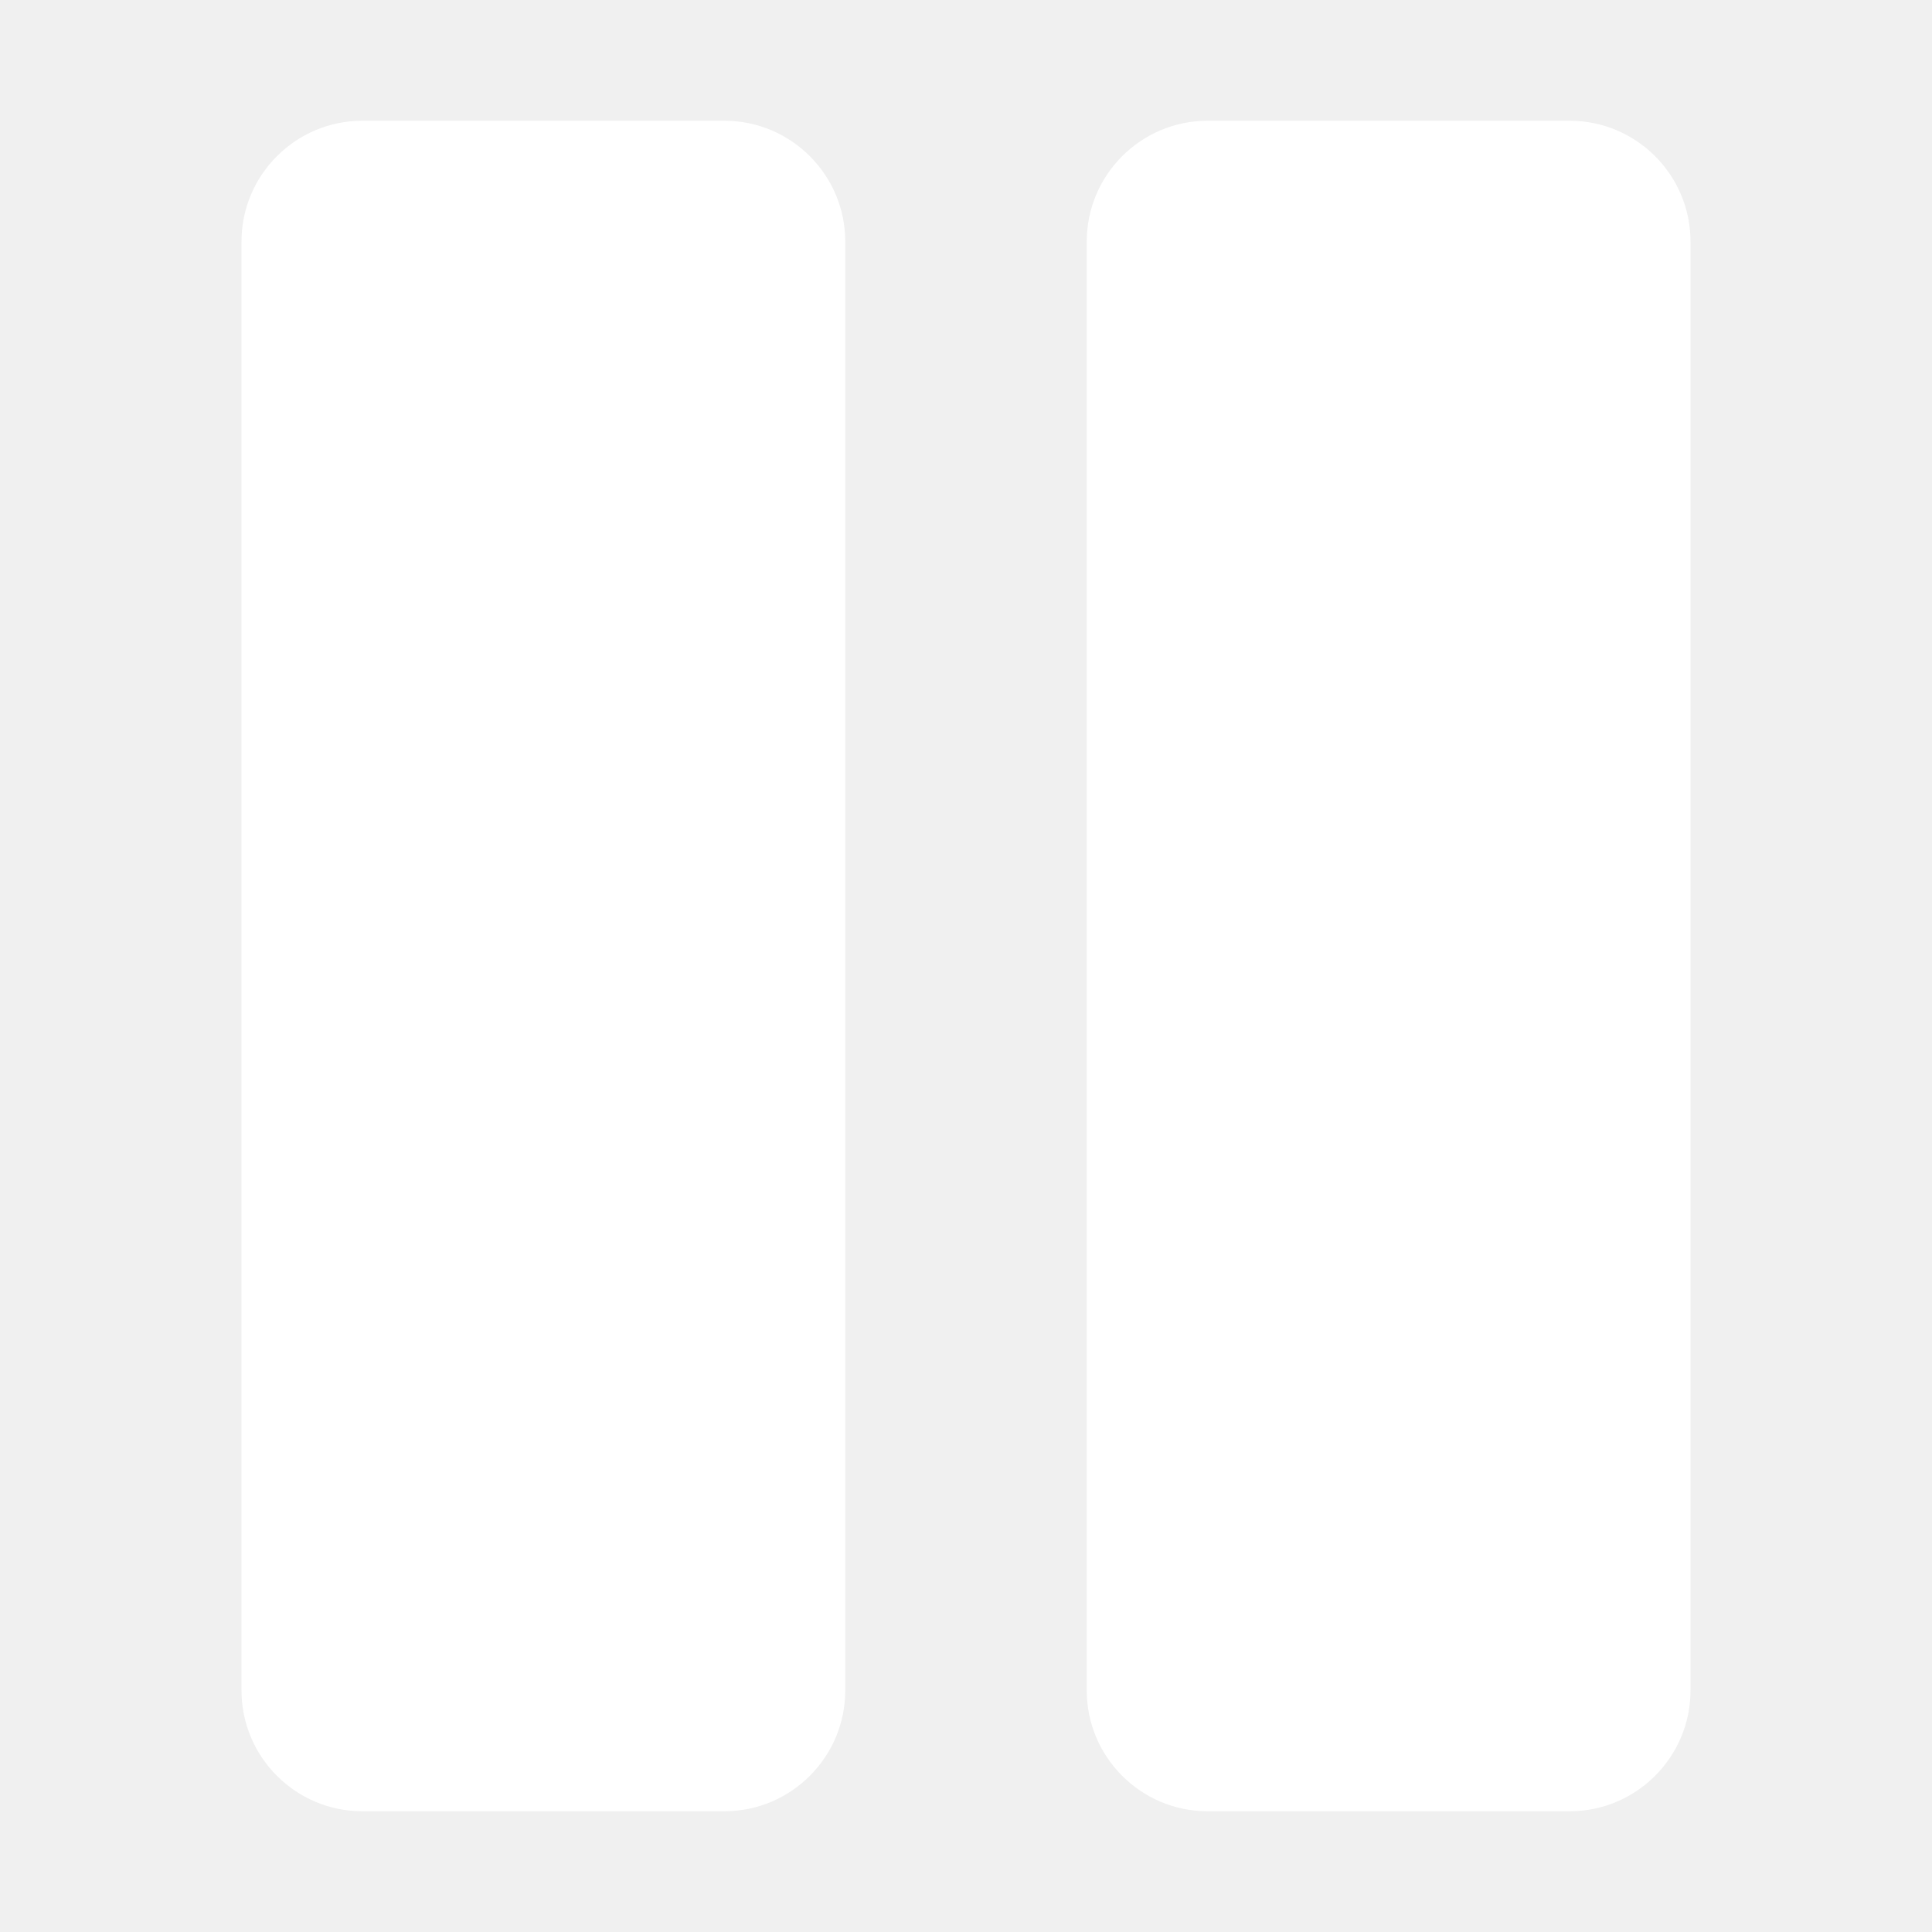
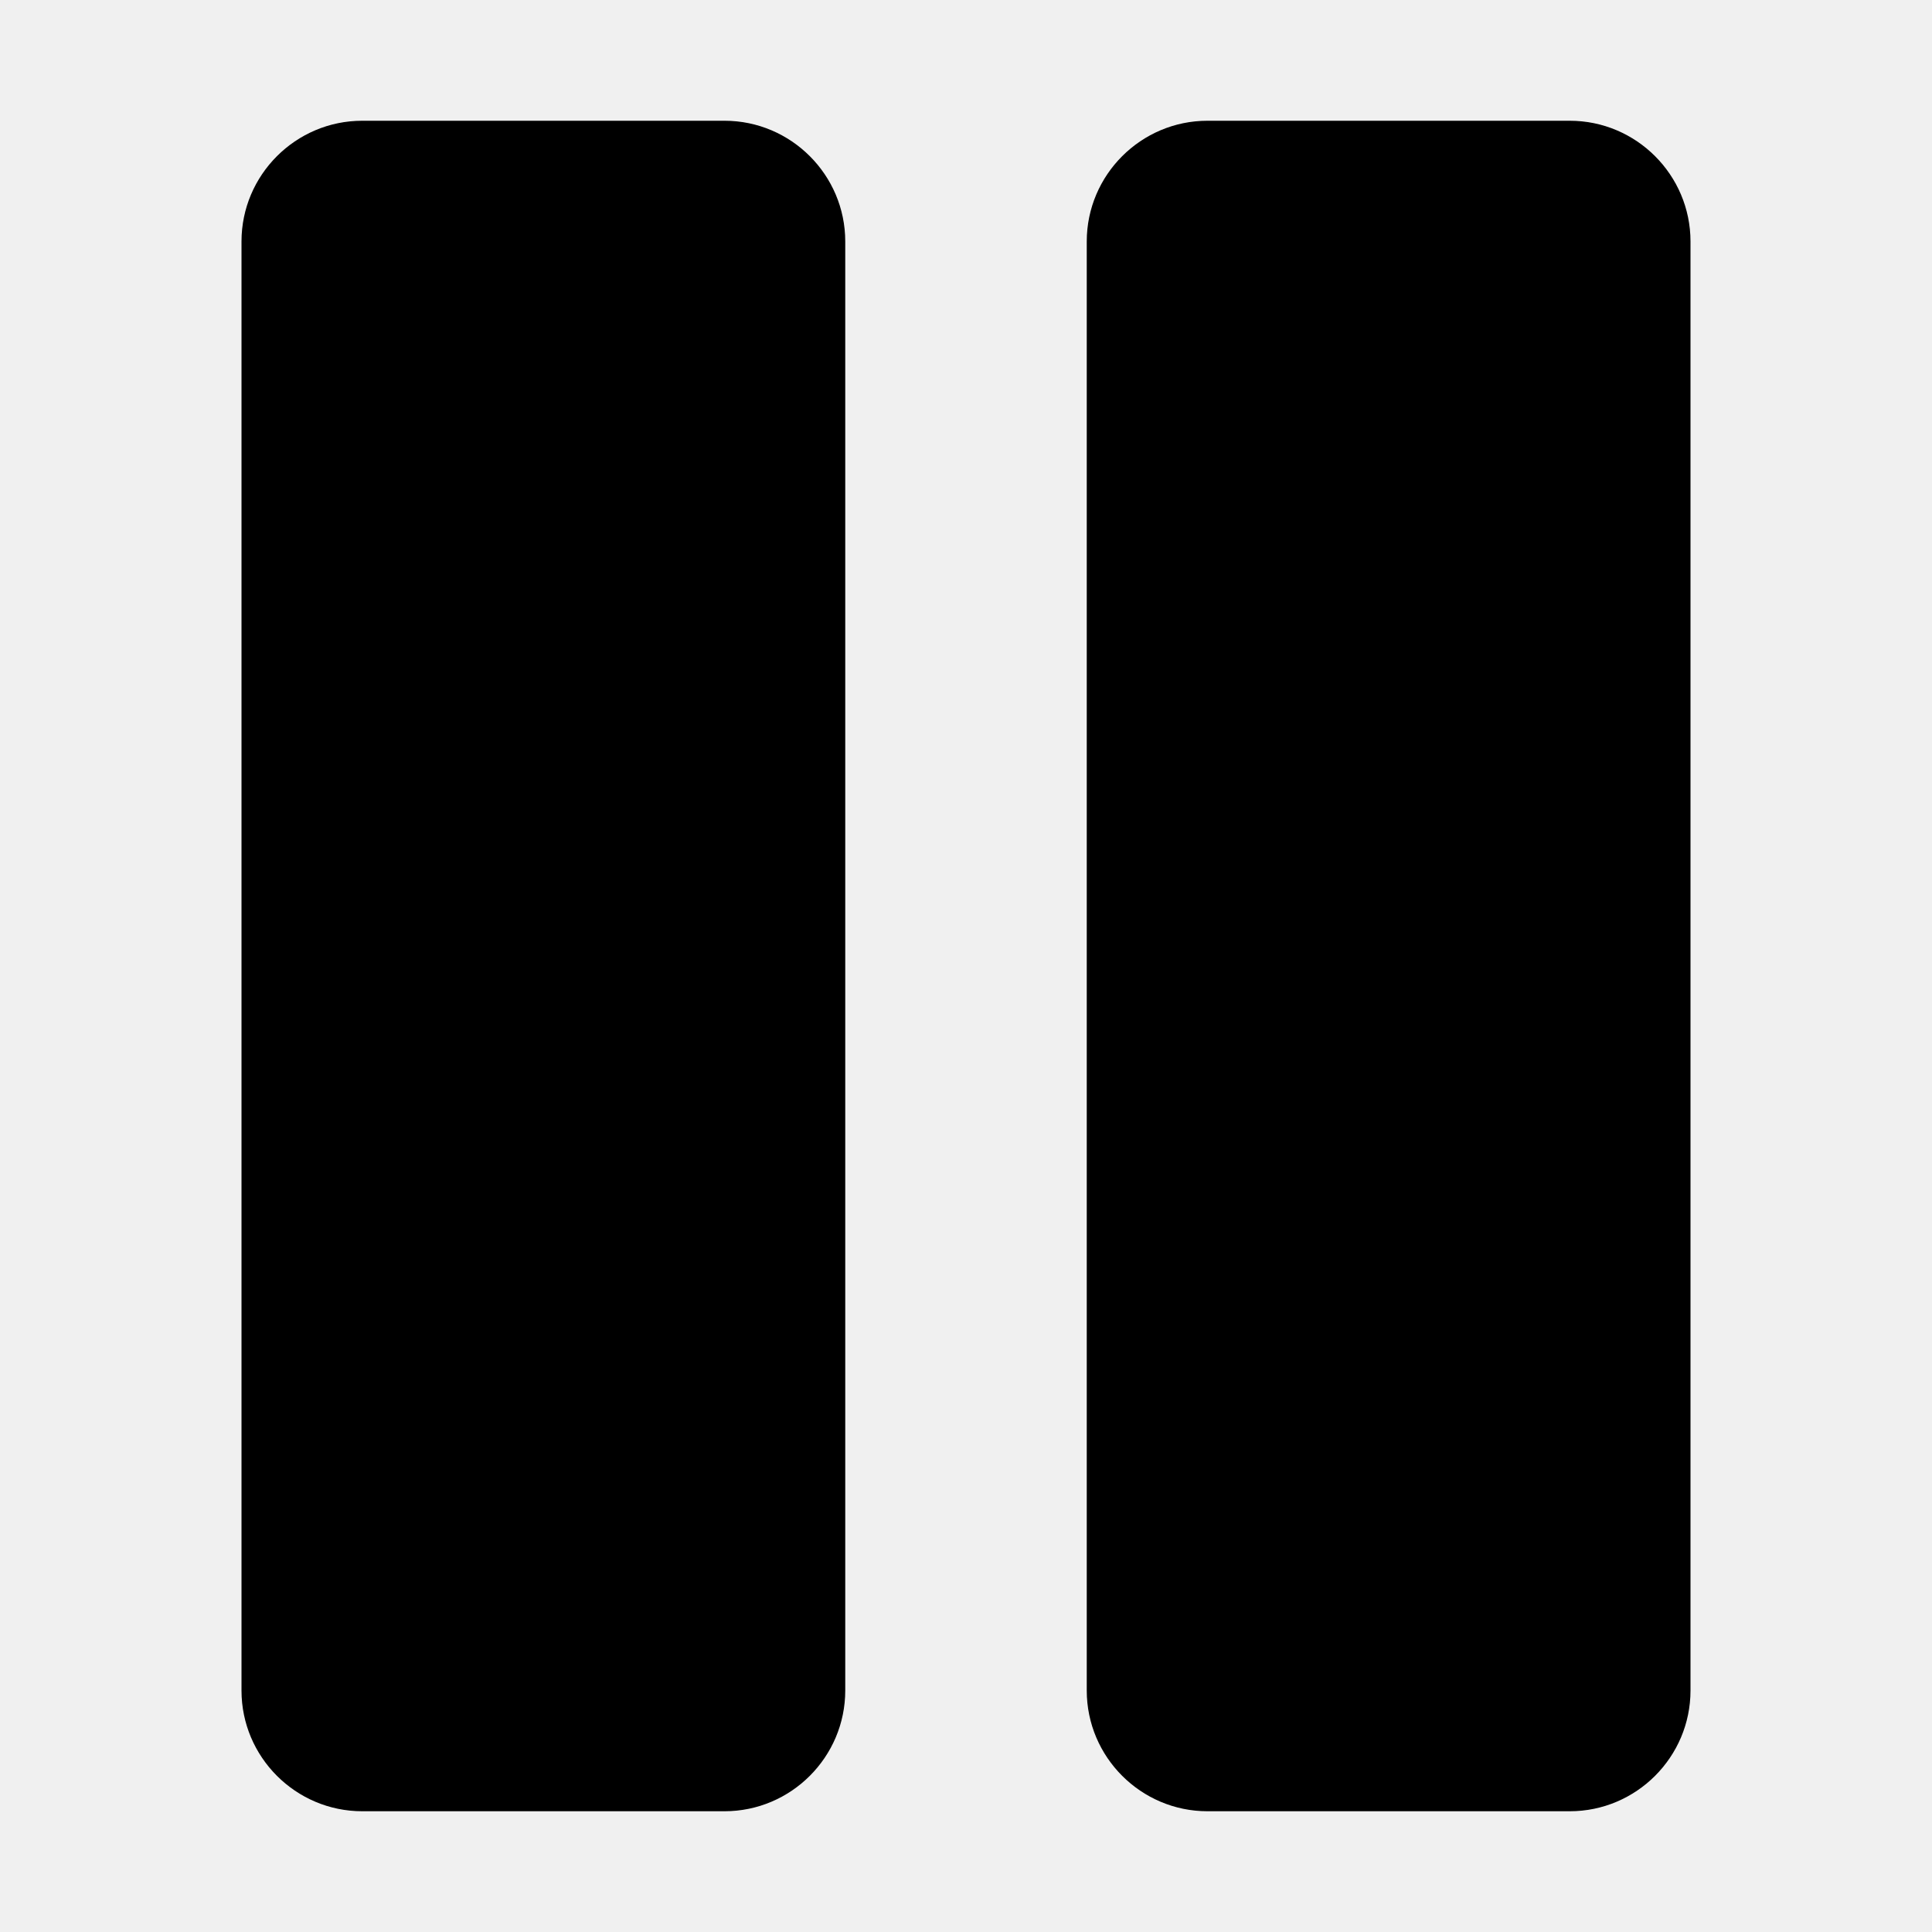
<svg xmlns="http://www.w3.org/2000/svg" height="16px" viewBox="0 0 16 16" width="16px">
-   <g fill="#ffffff">
+   <g fill="currentColor">
    <path d="m 3 1 h 3 c 0.551 0 1 0.449 1 1 v 12 c 0 0.551 -0.449 1 -1 1 h -3 c -0.551 0 -1 -0.449 -1 -1 v -12 c 0 -0.551 0.449 -1 1 -1 z m 0 0" />
    <path d="m 10 1 h 3 c 0.551 0 1 0.449 1 1 v 12 c 0 0.551 -0.449 1 -1 1 h -3 c -0.551 0 -1 -0.449 -1 -1 v -12 c 0 -0.551 0.449 -1 1 -1 z m 0 0" />
  </g>
</svg>
